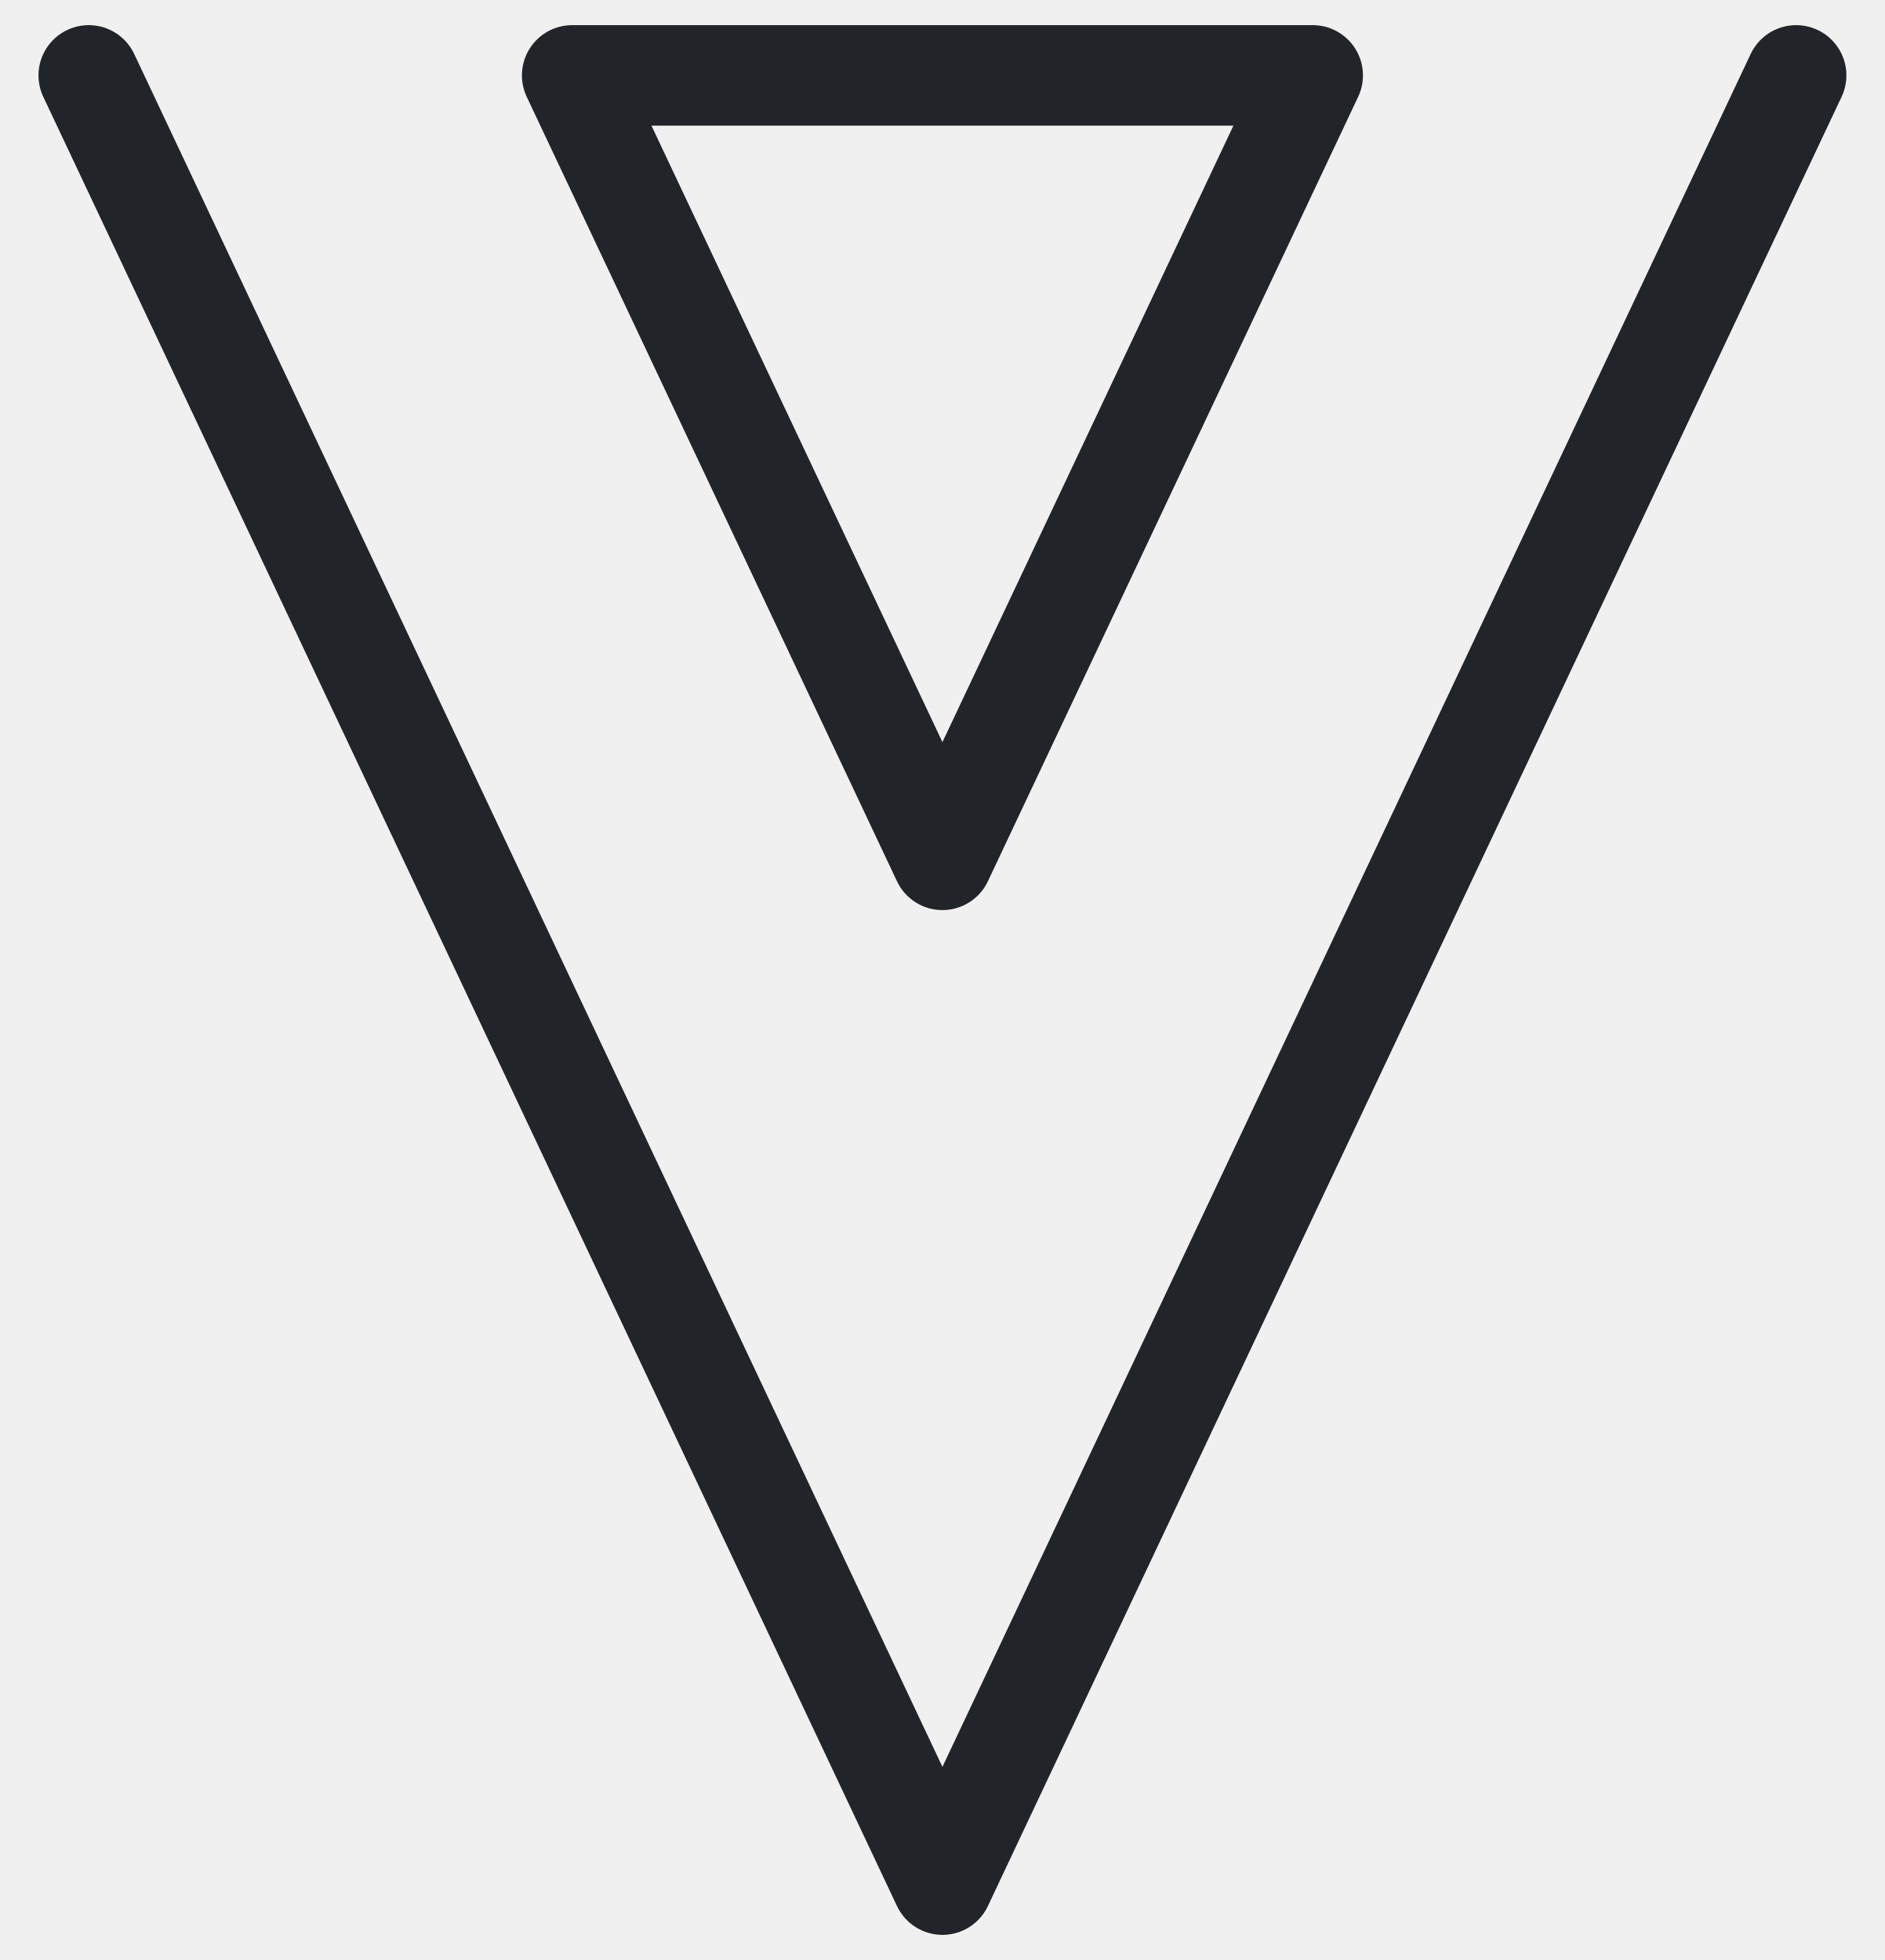
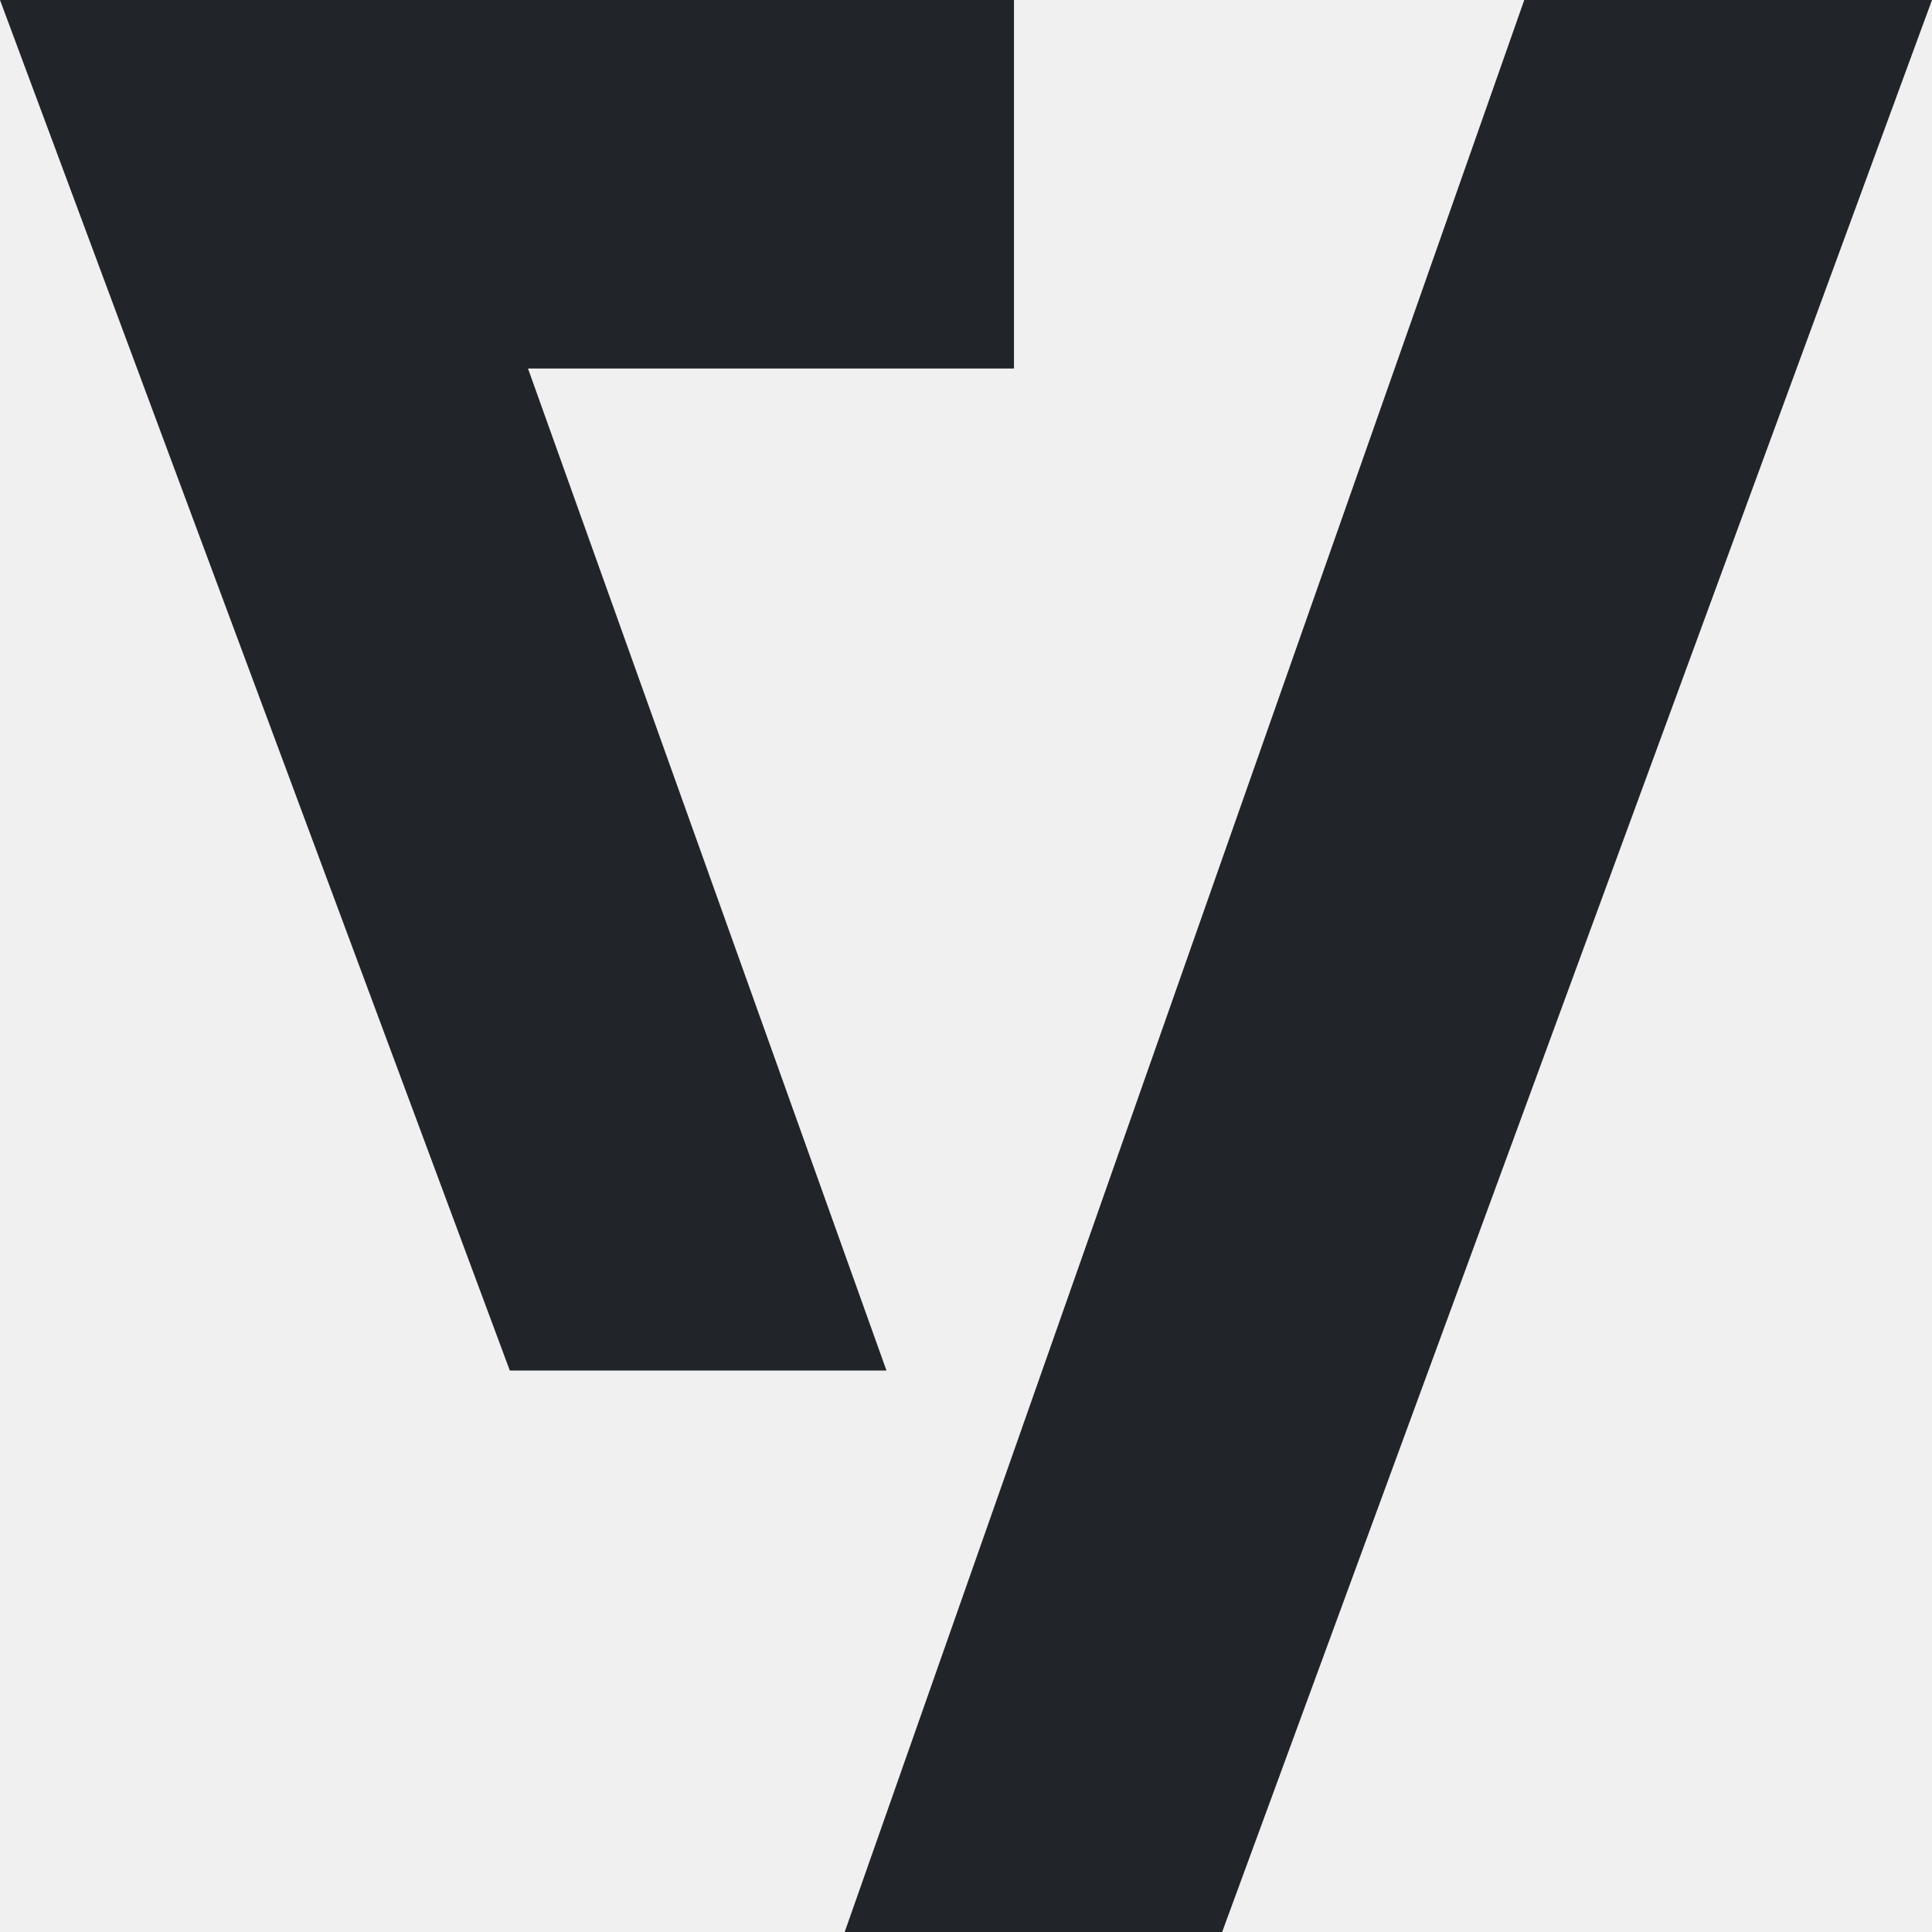
- <svg xmlns="http://www.w3.org/2000/svg" width="25" height="26" viewBox="0 0 25 26" fill="none">
-   <path d="M1.177 1L12.5 25L23.823 1" stroke="#212529" stroke-width="1.333" stroke-linecap="round" stroke-linejoin="round" />
-   <path d="M12.5 11.406L17.411 1H7.589L12.5 11.406Z" stroke="#212529" stroke-width="1.333" stroke-linecap="round" stroke-linejoin="round" />
+ <svg xmlns="http://www.w3.org/2000/svg" width="24" height="24" viewBox="0 0 24 24" fill="none">
+   <g clip-path="url(#clip0_15_89)">
+     <path d="M0 0L6.333 17.025H11.012L6.559 4.578H12.596V0H8.219H4.478H0Z" fill="#212529" />
+     <path d="M24 0H18.935L10.493 24H15.182L24 0Z" fill="#212529" />
+   </g>
+   <defs>
+     <clipPath id="clip0_15_89">
+       <rect width="24" height="24" fill="white" />
+     </clipPath>
+   </defs>
</svg>
